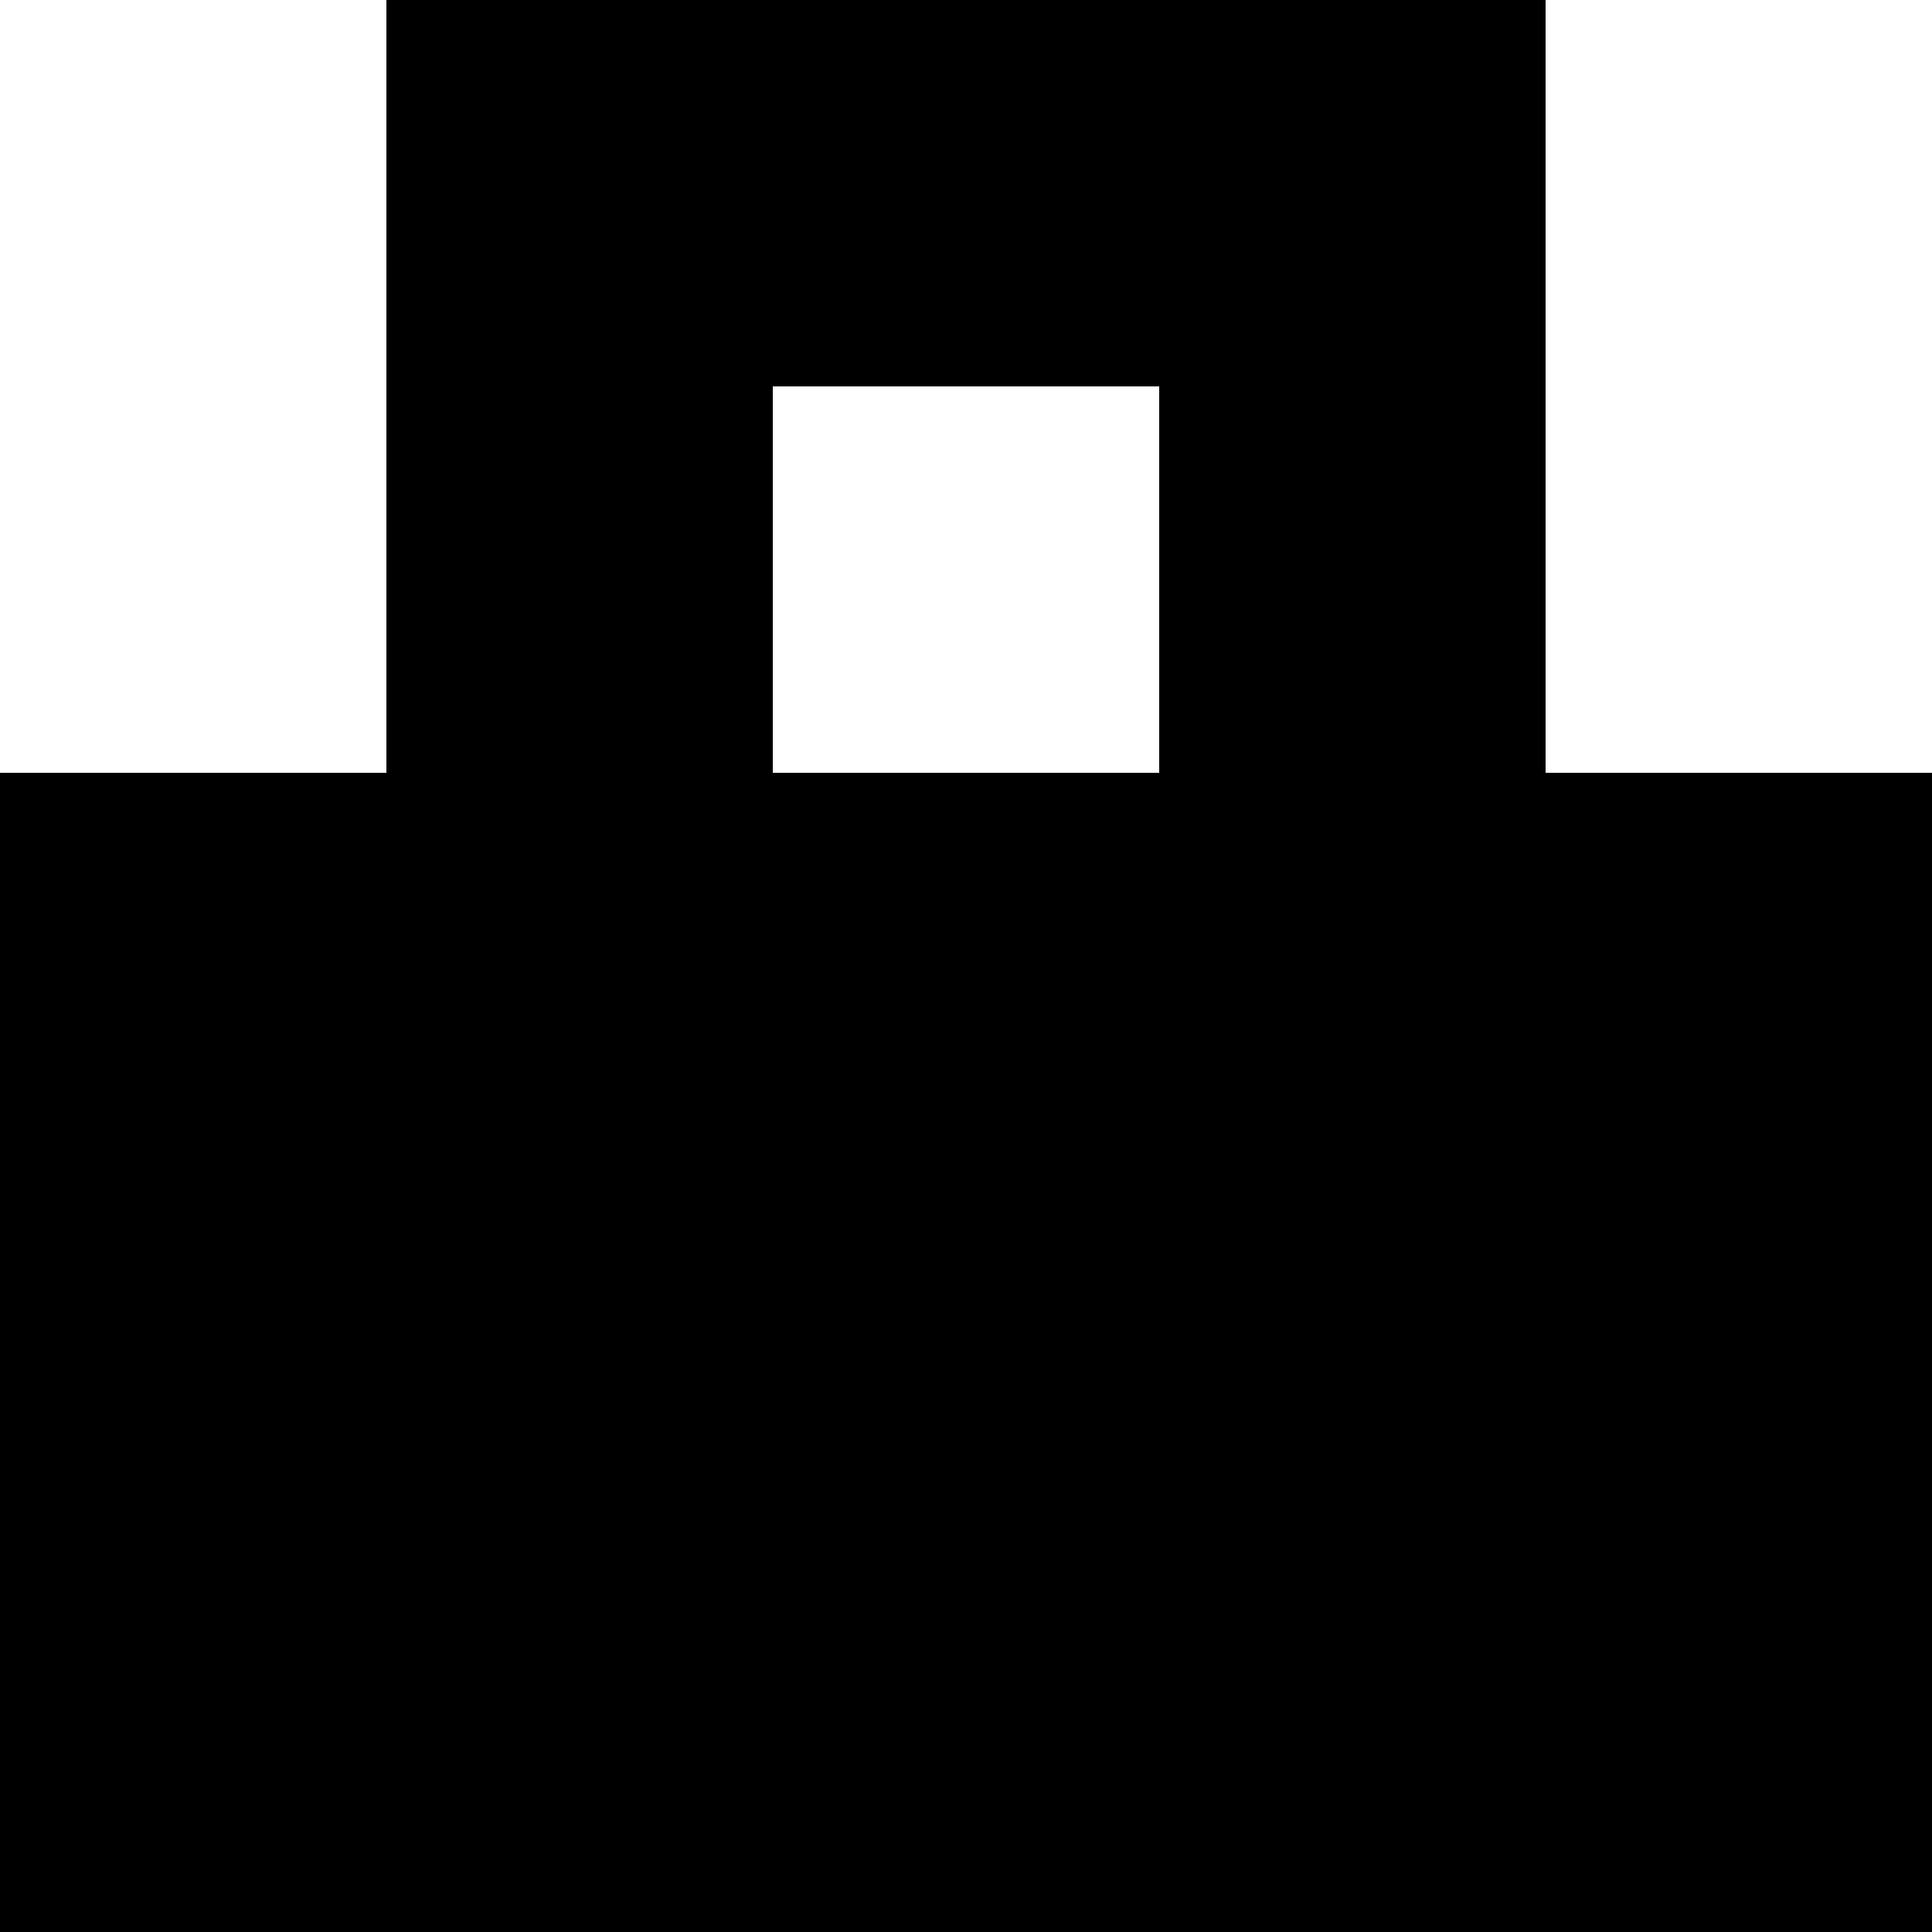
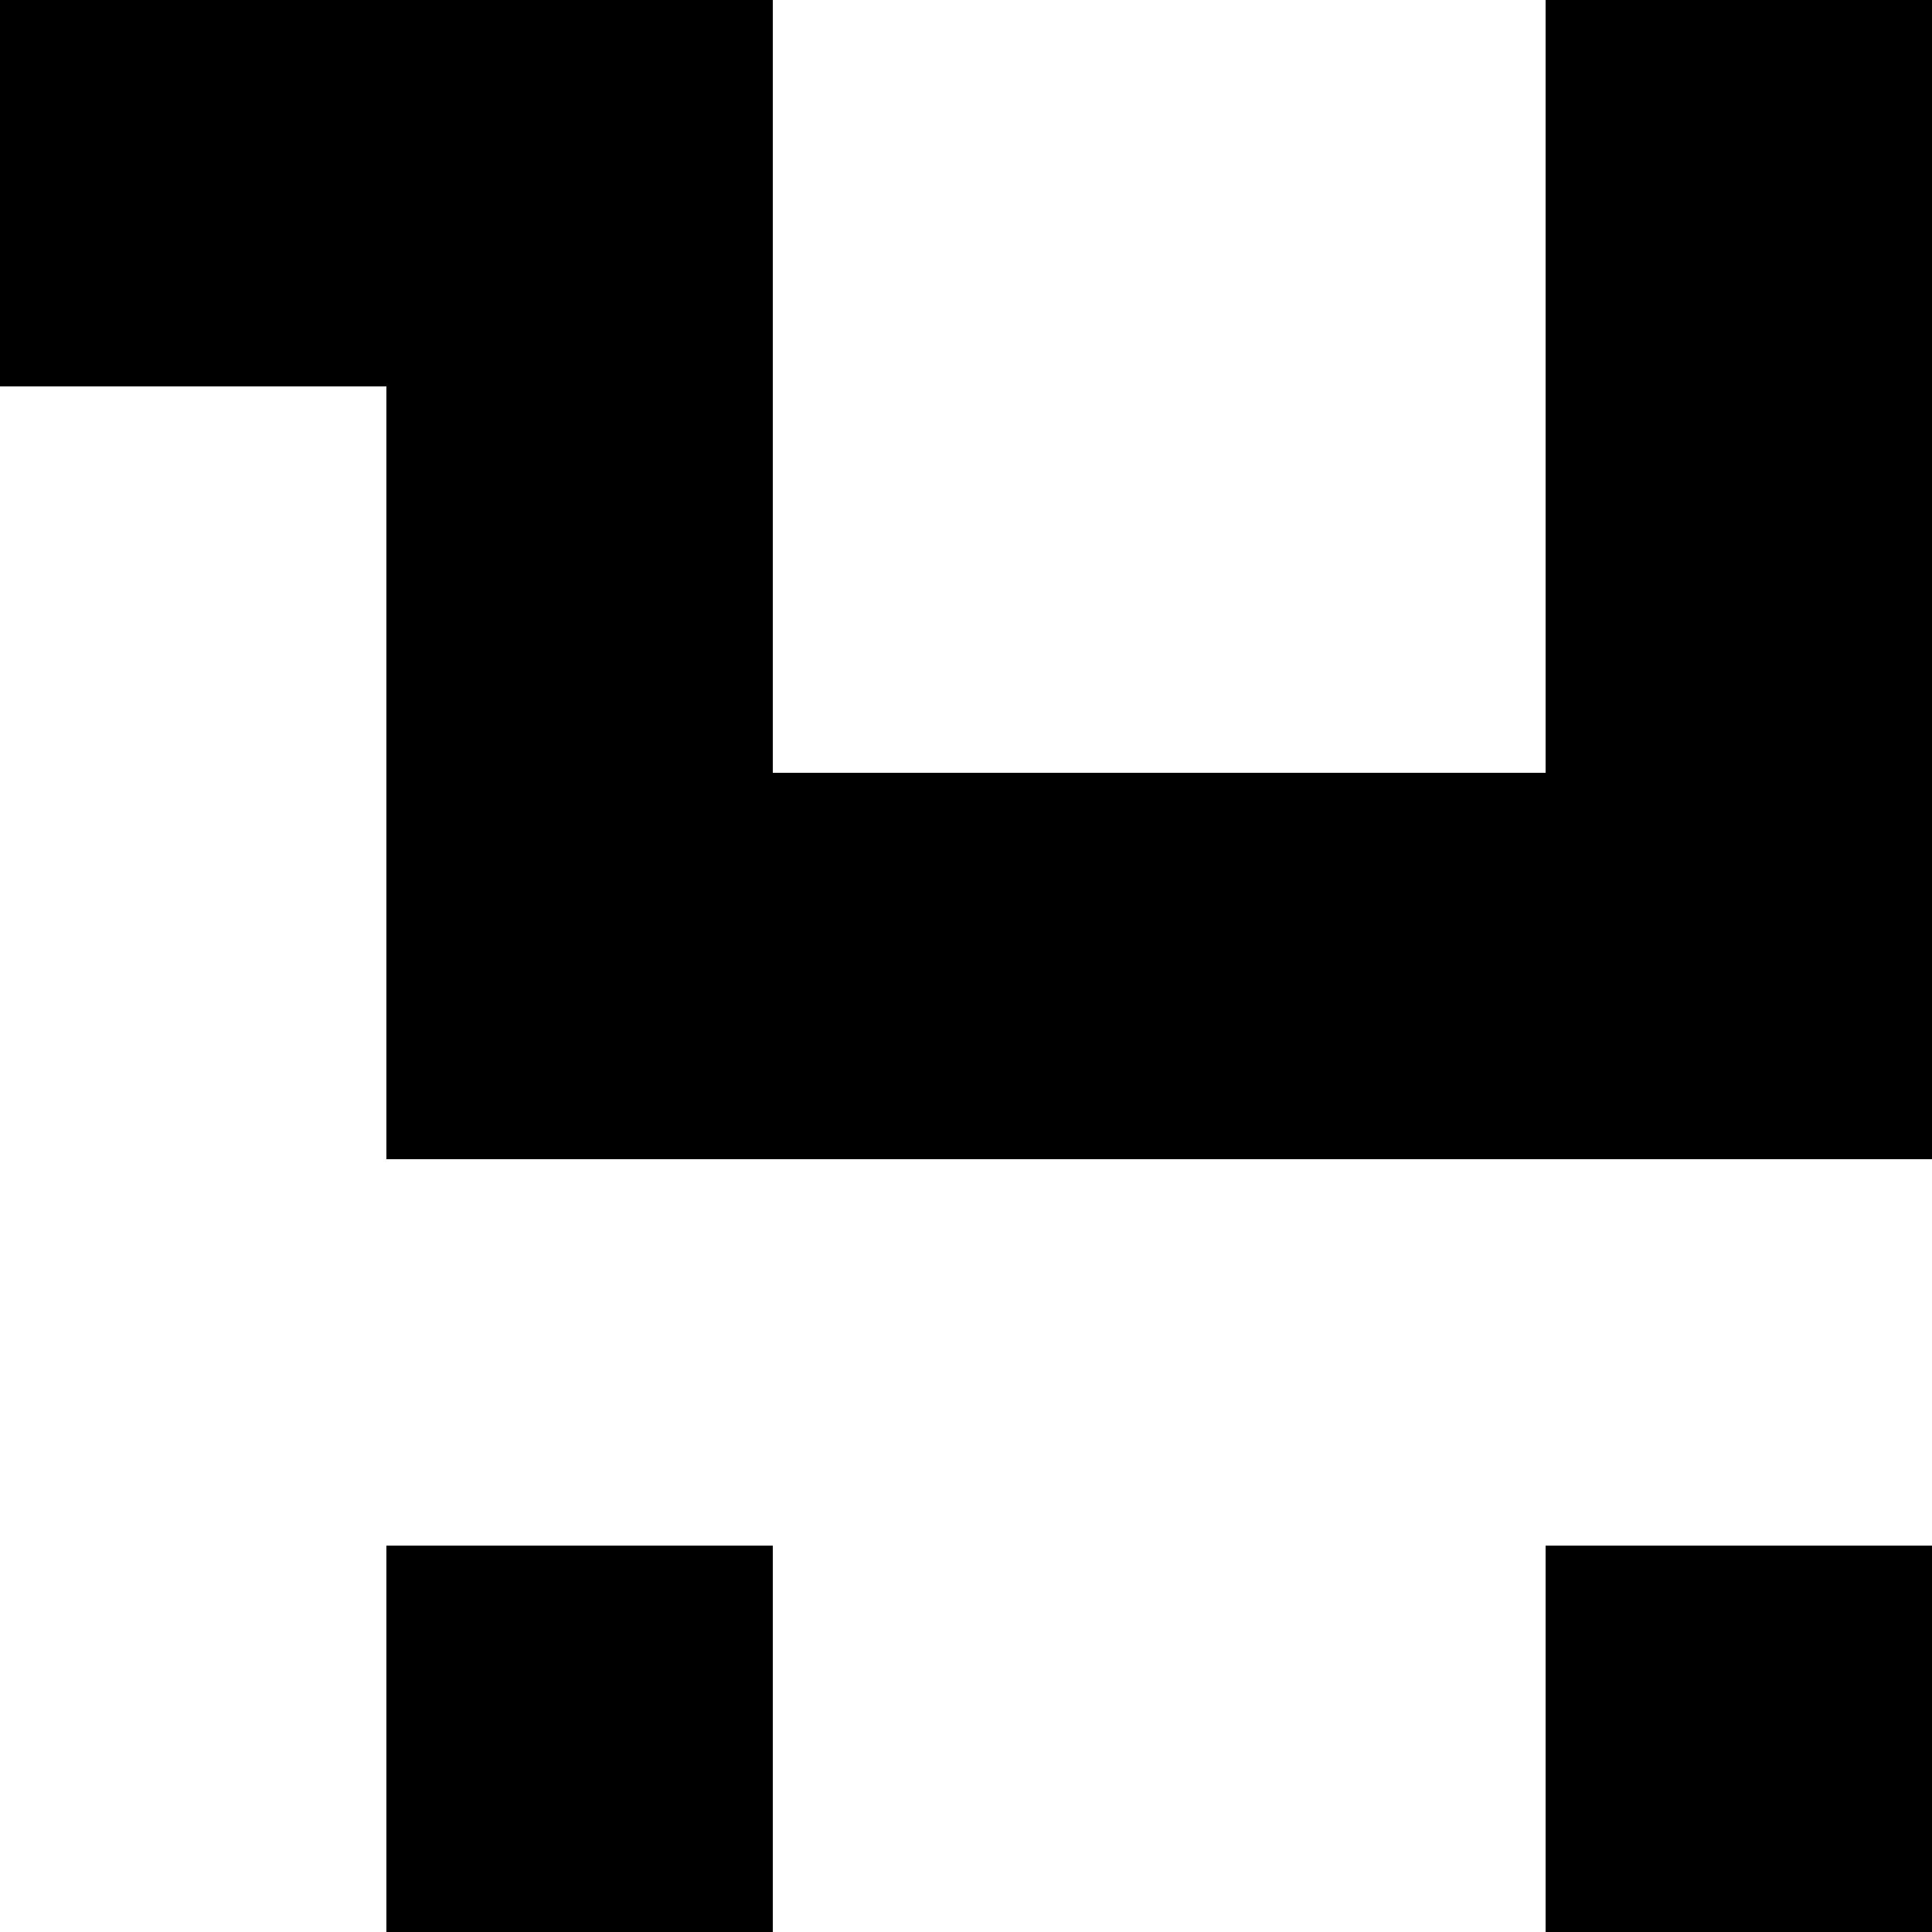
<svg xmlns="http://www.w3.org/2000/svg" version="1.1" width="5" height="5" shape-rendering="crispEdges">
+   <rect x="0" y="0" width="1" height="1" fill="#000000" />
  <rect x="1" y="0" width="1" height="1" fill="#000000" />
-   <rect x="2" y="0" width="1" height="1" fill="#000000" />
-   <rect x="3" y="0" width="1" height="1" fill="#000000" />
+   <rect x="4" y="0" width="1" height="1" fill="#000000" />
  <rect x="1" y="1" width="1" height="1" fill="#000000" />
-   <rect x="3" y="1" width="1" height="1" fill="#000000" />
-   <rect x="0" y="2" width="1" height="1" fill="#000000" />
+   <rect x="4" y="1" width="1" height="1" fill="#000000" />
  <rect x="1" y="2" width="1" height="1" fill="#000000" />
  <rect x="2" y="2" width="1" height="1" fill="#000000" />
  <rect x="3" y="2" width="1" height="1" fill="#000000" />
  <rect x="4" y="2" width="1" height="1" fill="#000000" />
-   <rect x="0" y="3" width="1" height="1" fill="#000000" />
-   <rect x="1" y="3" width="1" height="1" fill="#000000" />
-   <rect x="2" y="3" width="1" height="1" fill="#000000" />
-   <rect x="3" y="3" width="1" height="1" fill="#000000" />
-   <rect x="4" y="3" width="1" height="1" fill="#000000" />
-   <rect x="0" y="4" width="1" height="1" fill="#000000" />
  <rect x="1" y="4" width="1" height="1" fill="#000000" />
-   <rect x="2" y="4" width="1" height="1" fill="#000000" />
-   <rect x="3" y="4" width="1" height="1" fill="#000000" />
  <rect x="4" y="4" width="1" height="1" fill="#000000" />
</svg>
